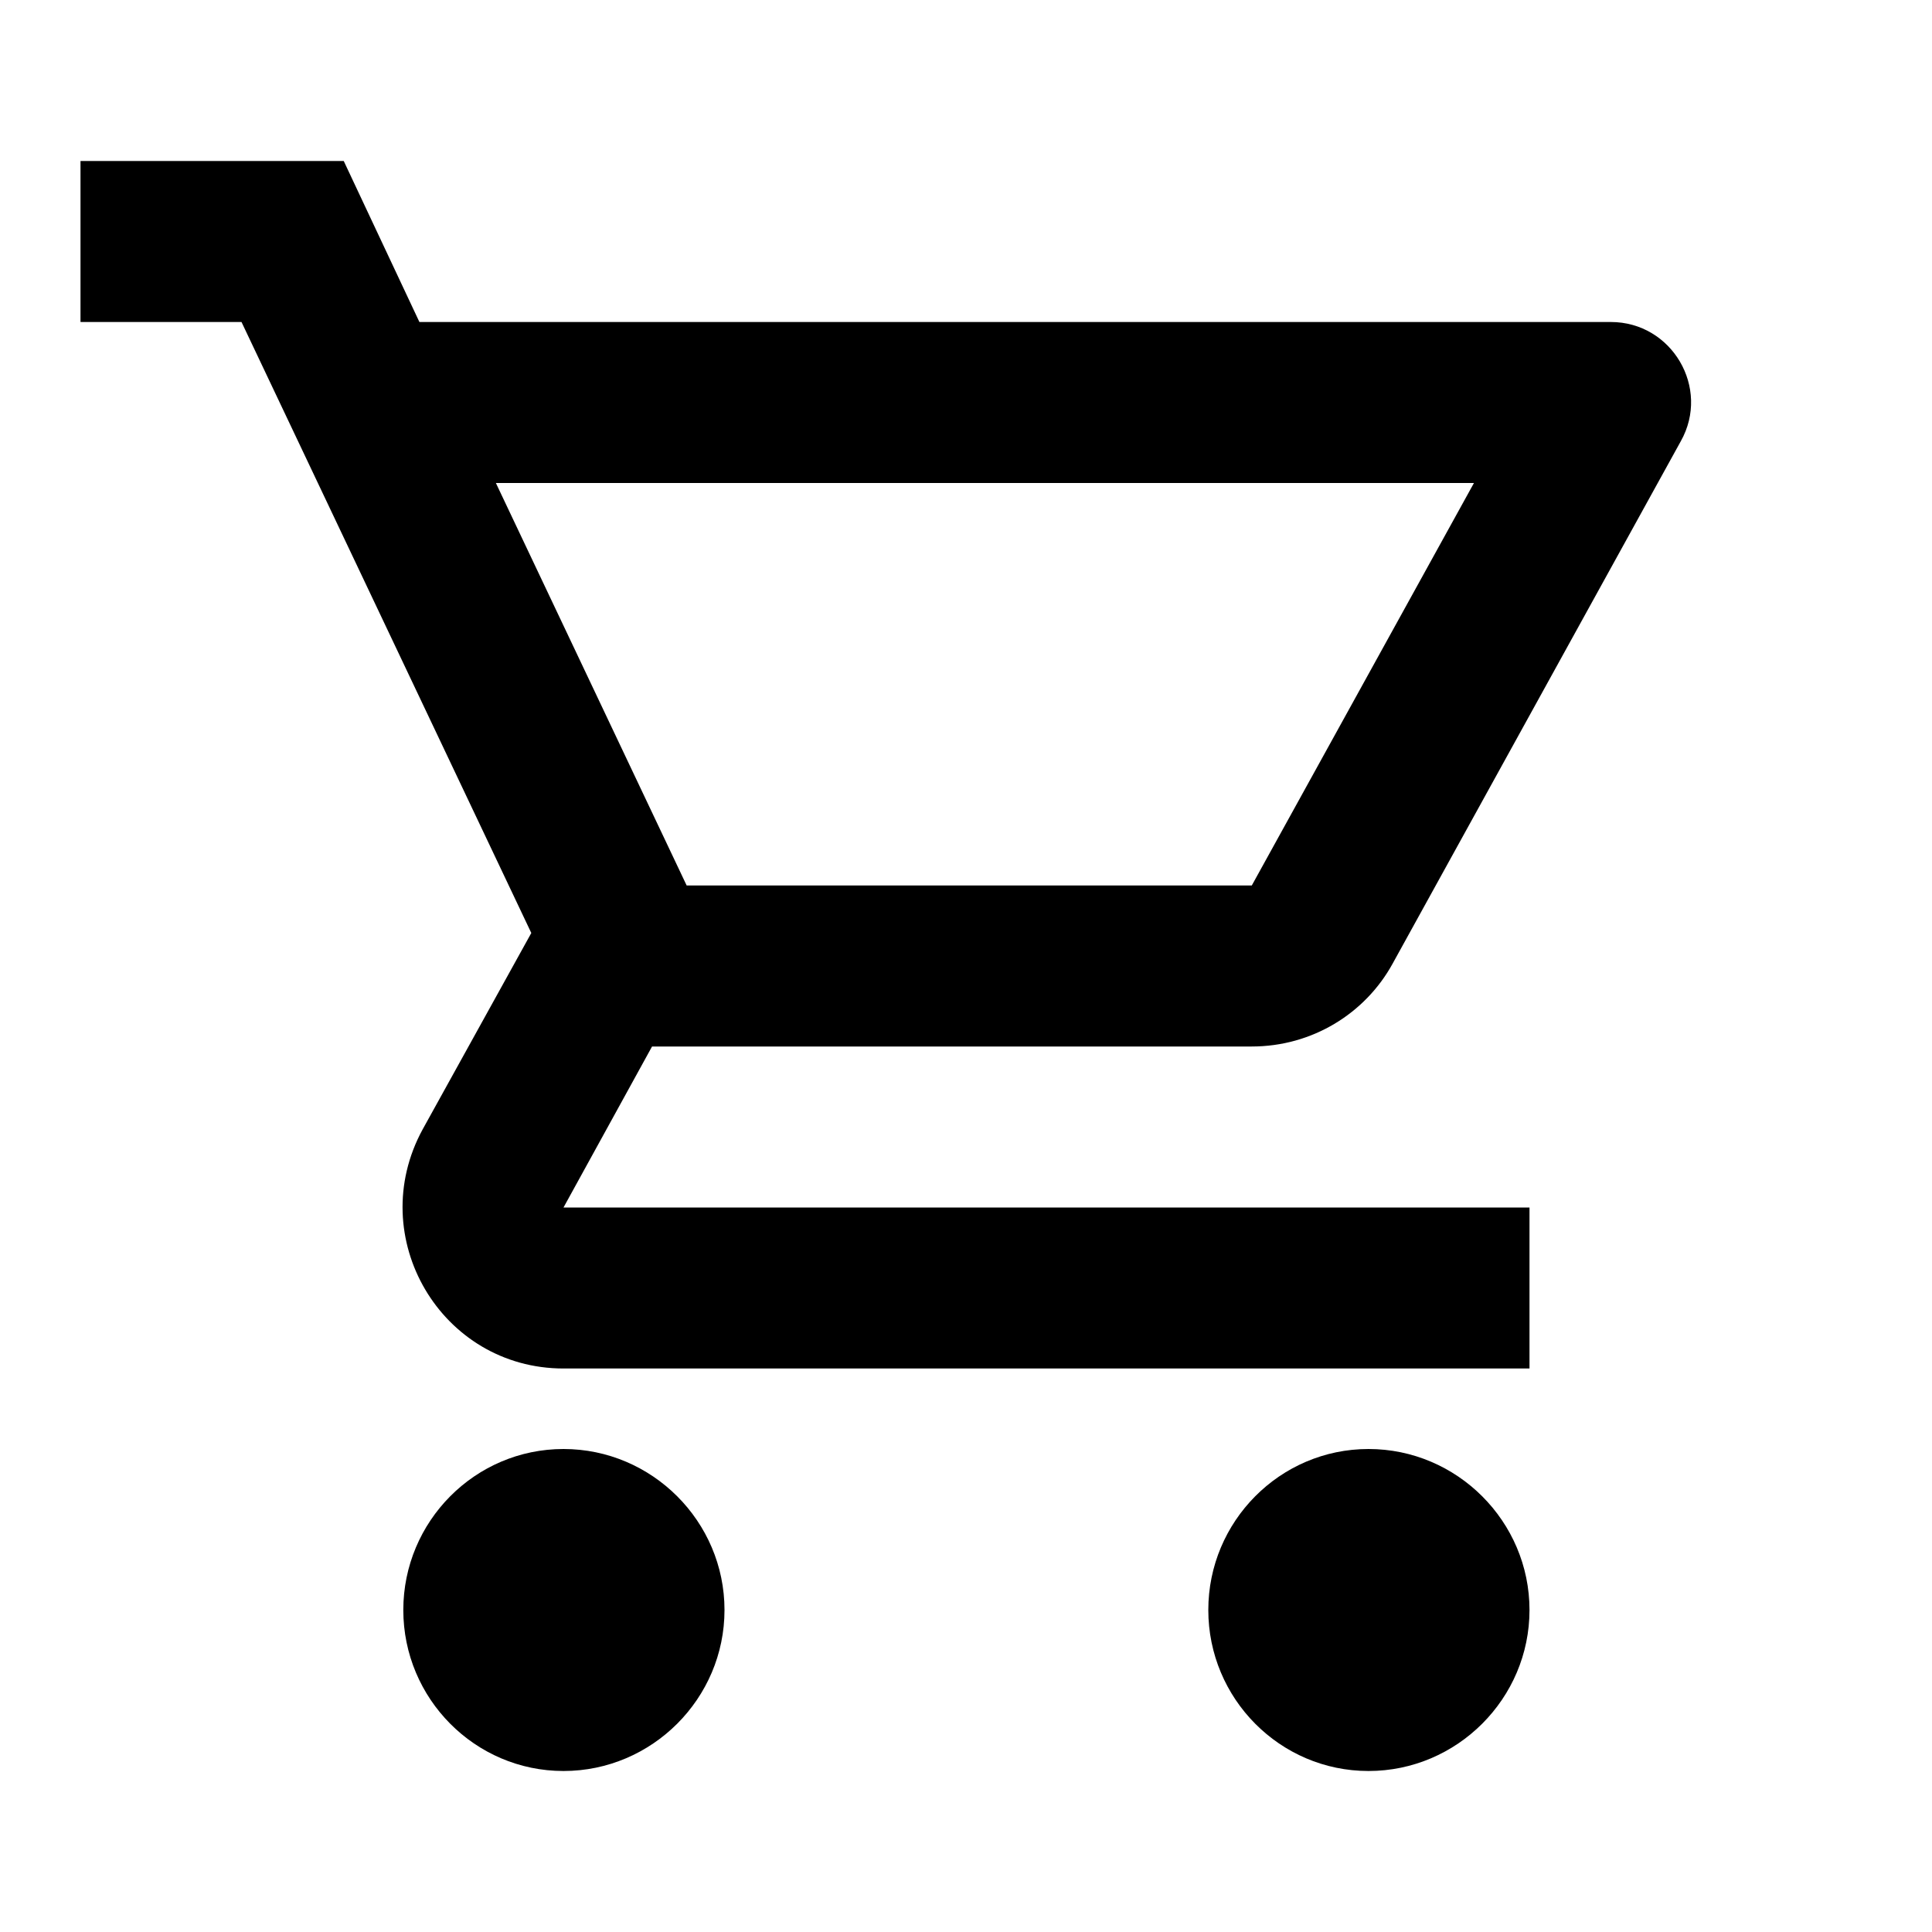
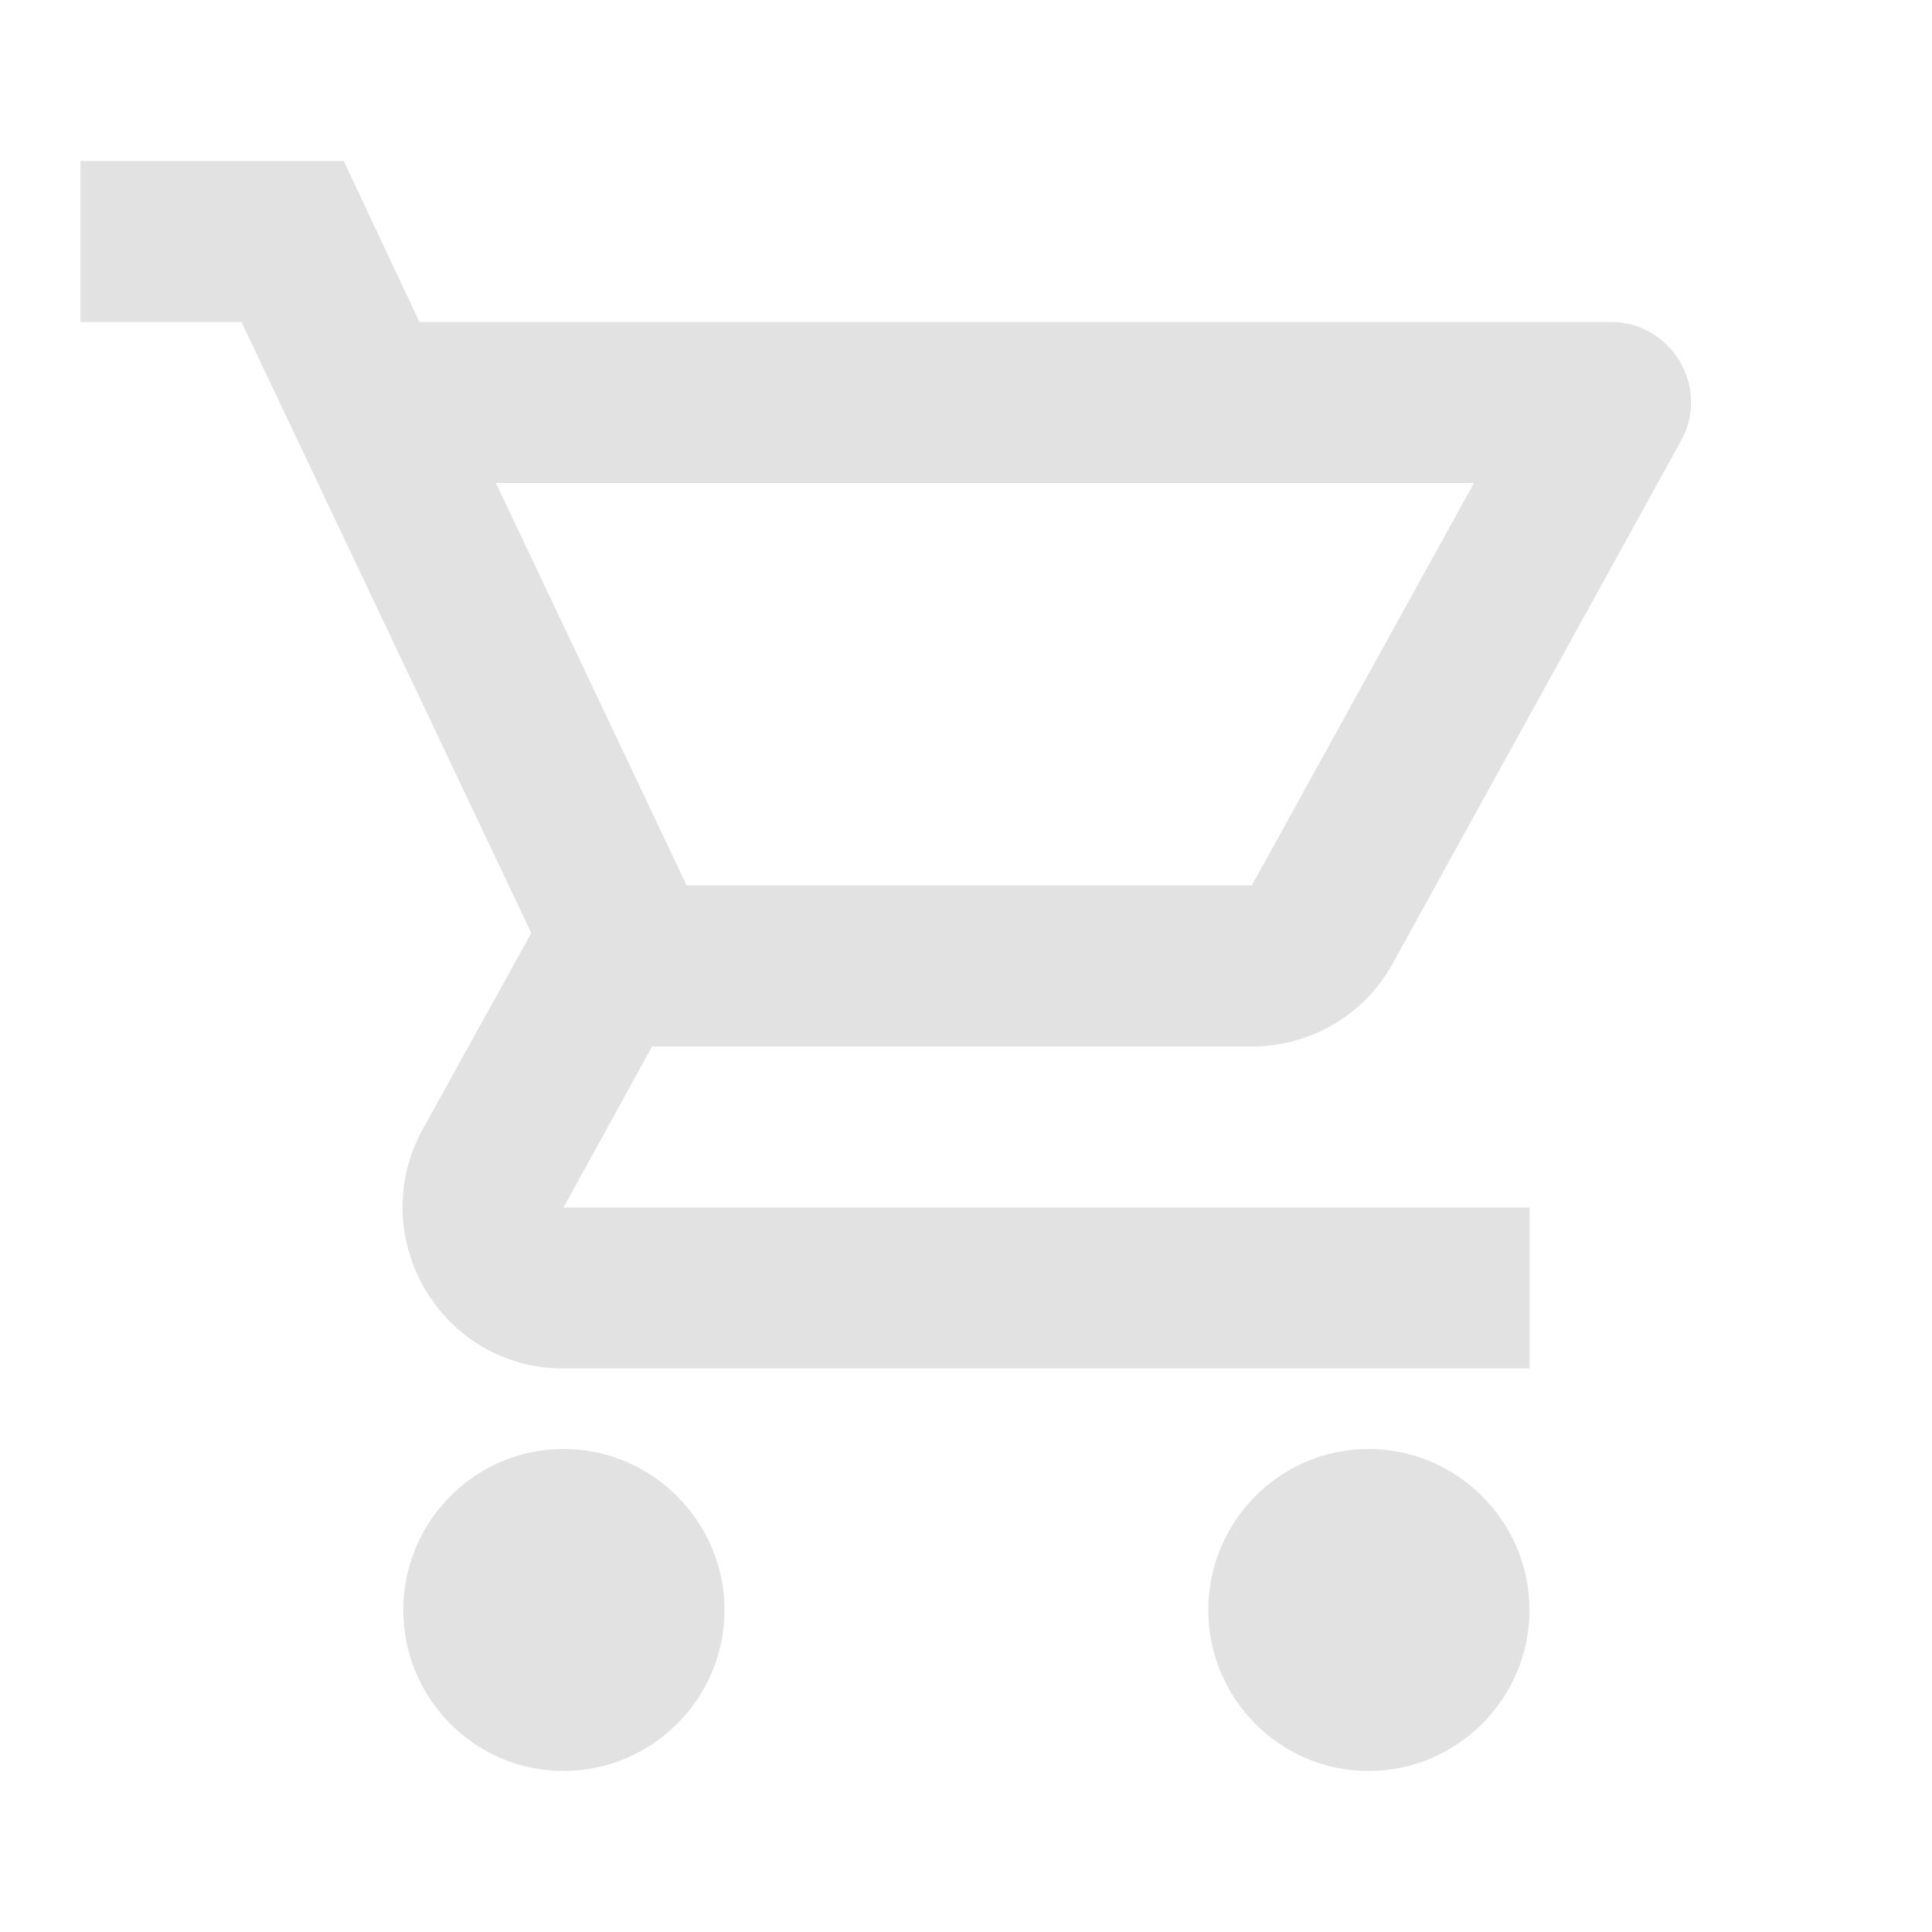
- <svg xmlns="http://www.w3.org/2000/svg" height="24px" viewBox="0 0 24 24" width="24px" fill="#000000">
+ <svg xmlns="http://www.w3.org/2000/svg" height="24px" viewBox="0 0 24 24" width="24px" fill="#e2e2e2">
  <path d="M0 0h24v24H0V0z" fill="none" />
  <path d="M7 18c-1.1 0-1.99.9-1.99 2S5.9 22 7 22s2-.9 2-2-.9-2-2-2zm10 0c-1.1 0-1.99.9-1.99 2s.89 2 1.99 2 2-.9 2-2-.9-2-2-2zm-1.45-5c.75 0 1.41-.41 1.75-1.03l3.58-6.49c.37-.66-.11-1.48-.87-1.48H5.21l-.94-2H1v2h2l3.6 7.59-1.35 2.44C4.52 15.37 5.48 17 7 17h12v-2H7l1.1-2h7.45zM6.16 6h12.15l-2.76 5H8.53L6.16 6z" />
</svg>
